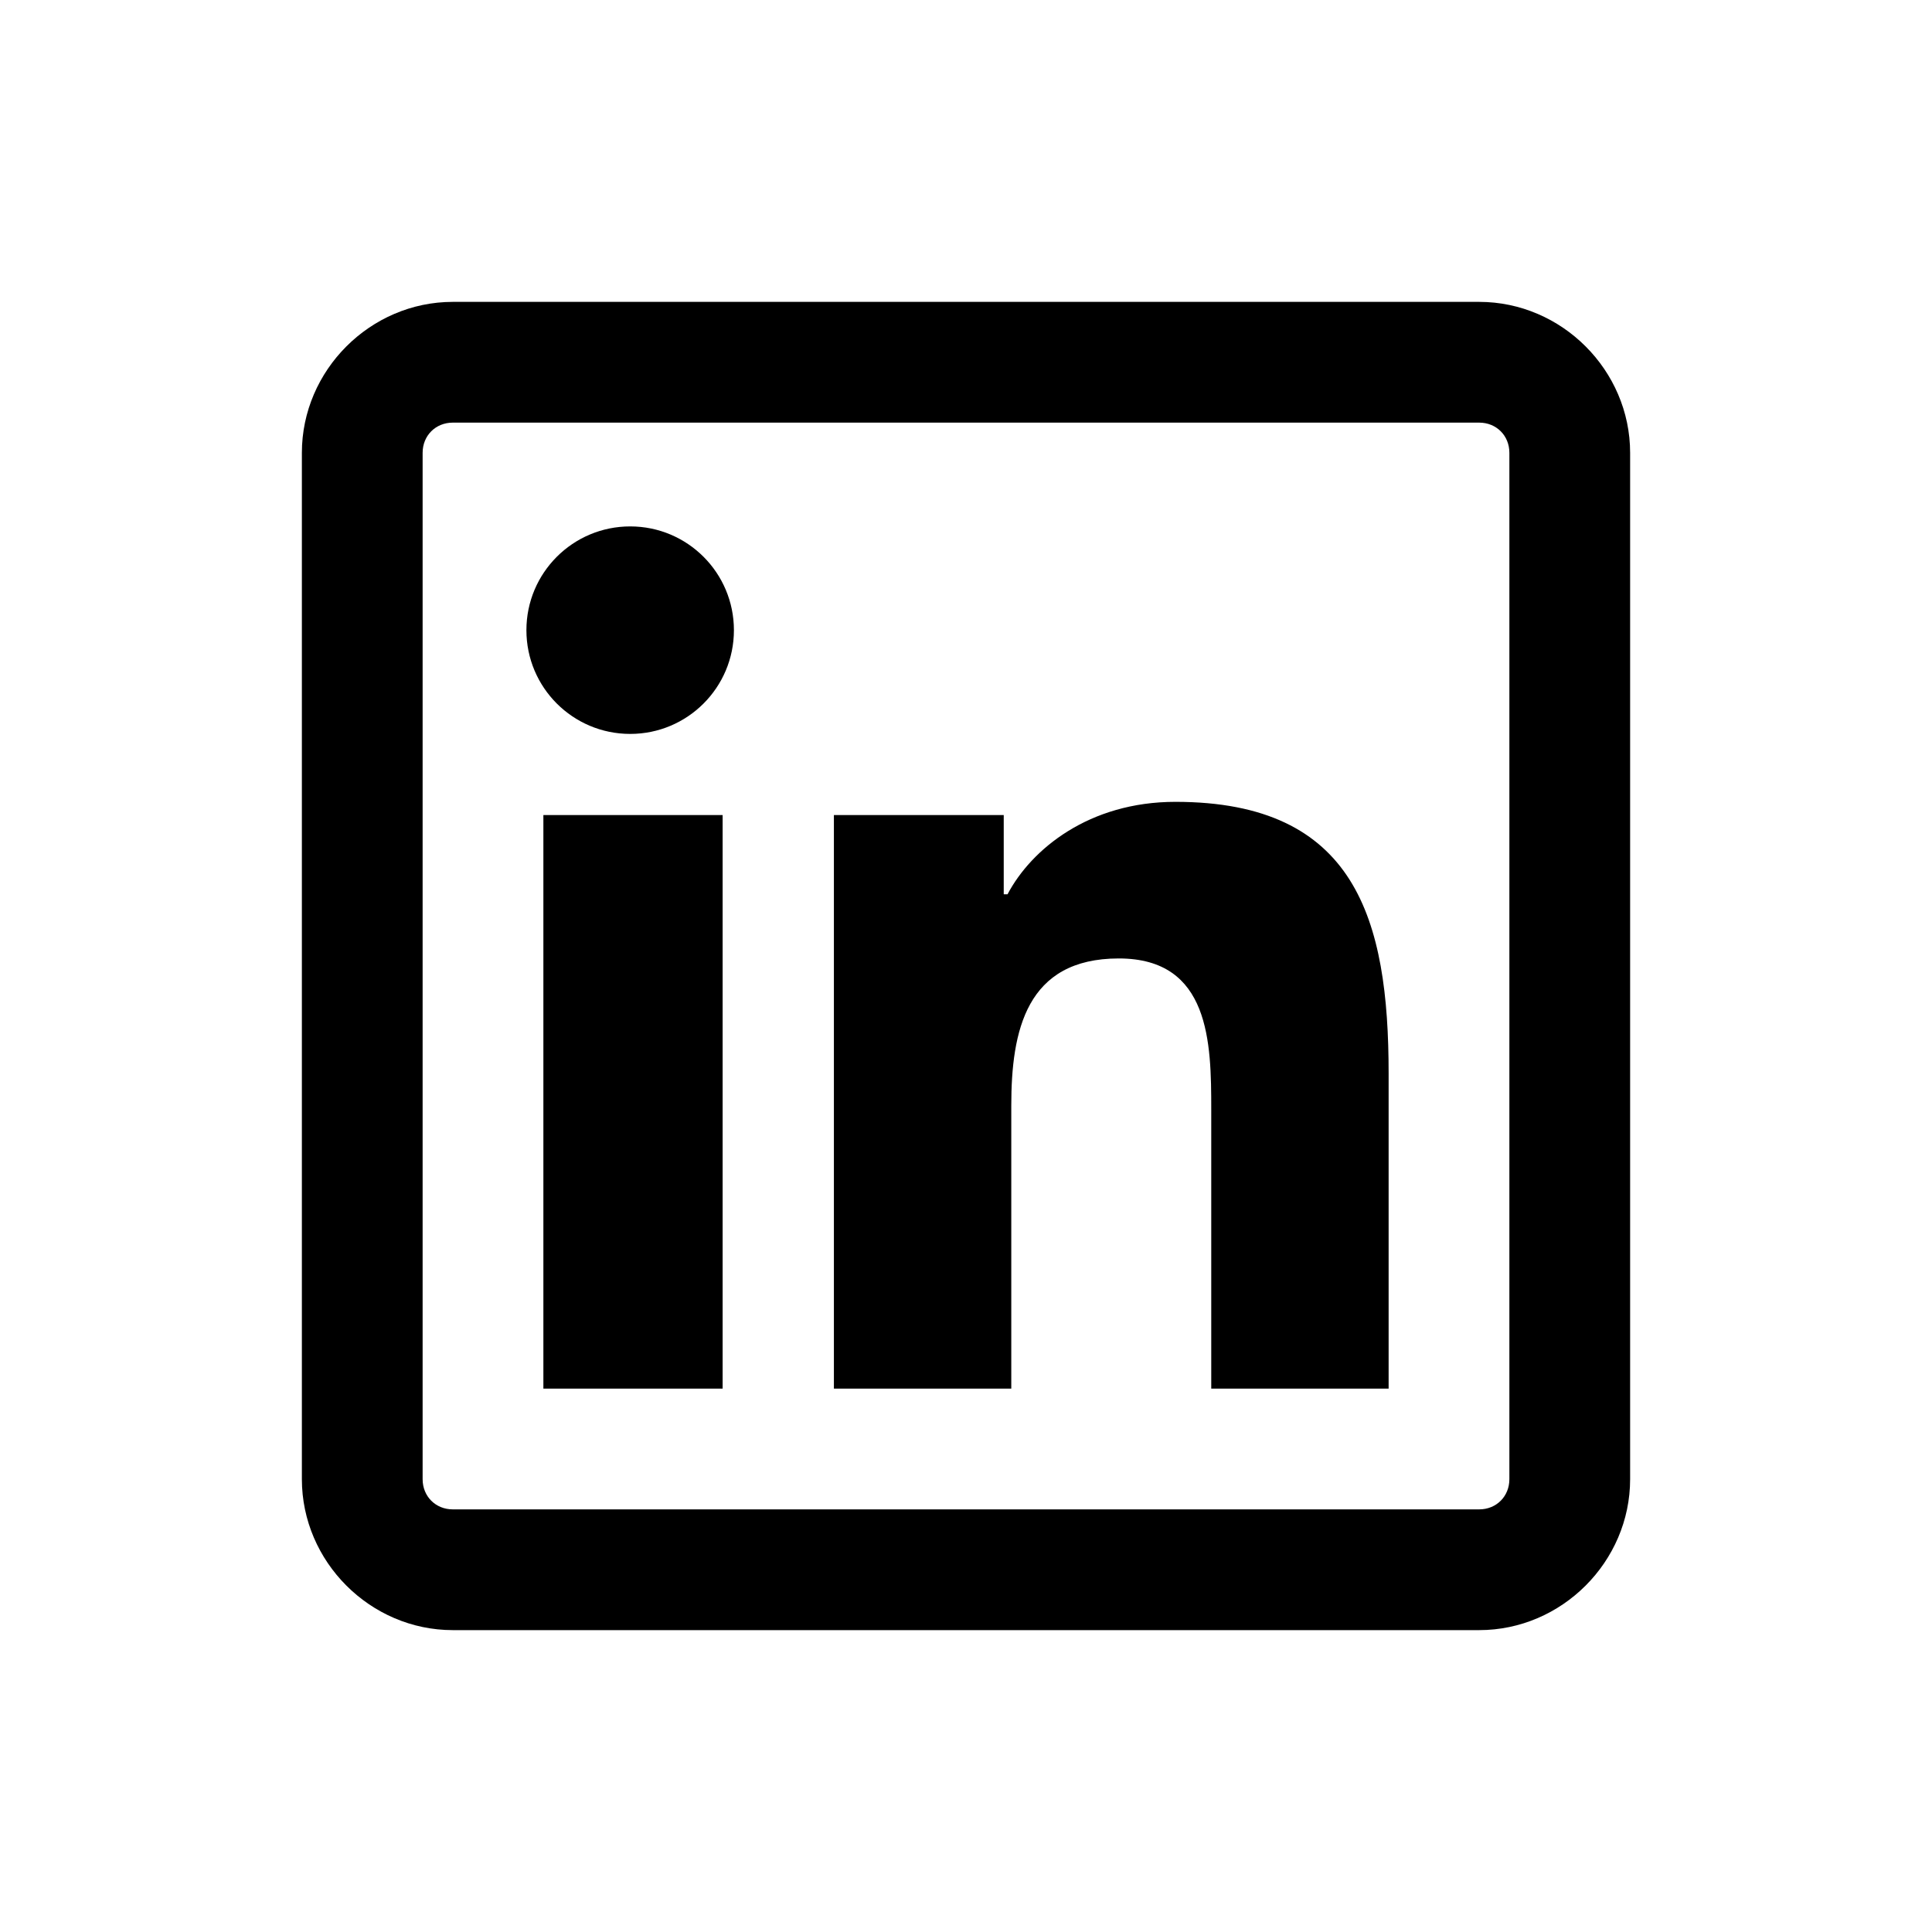
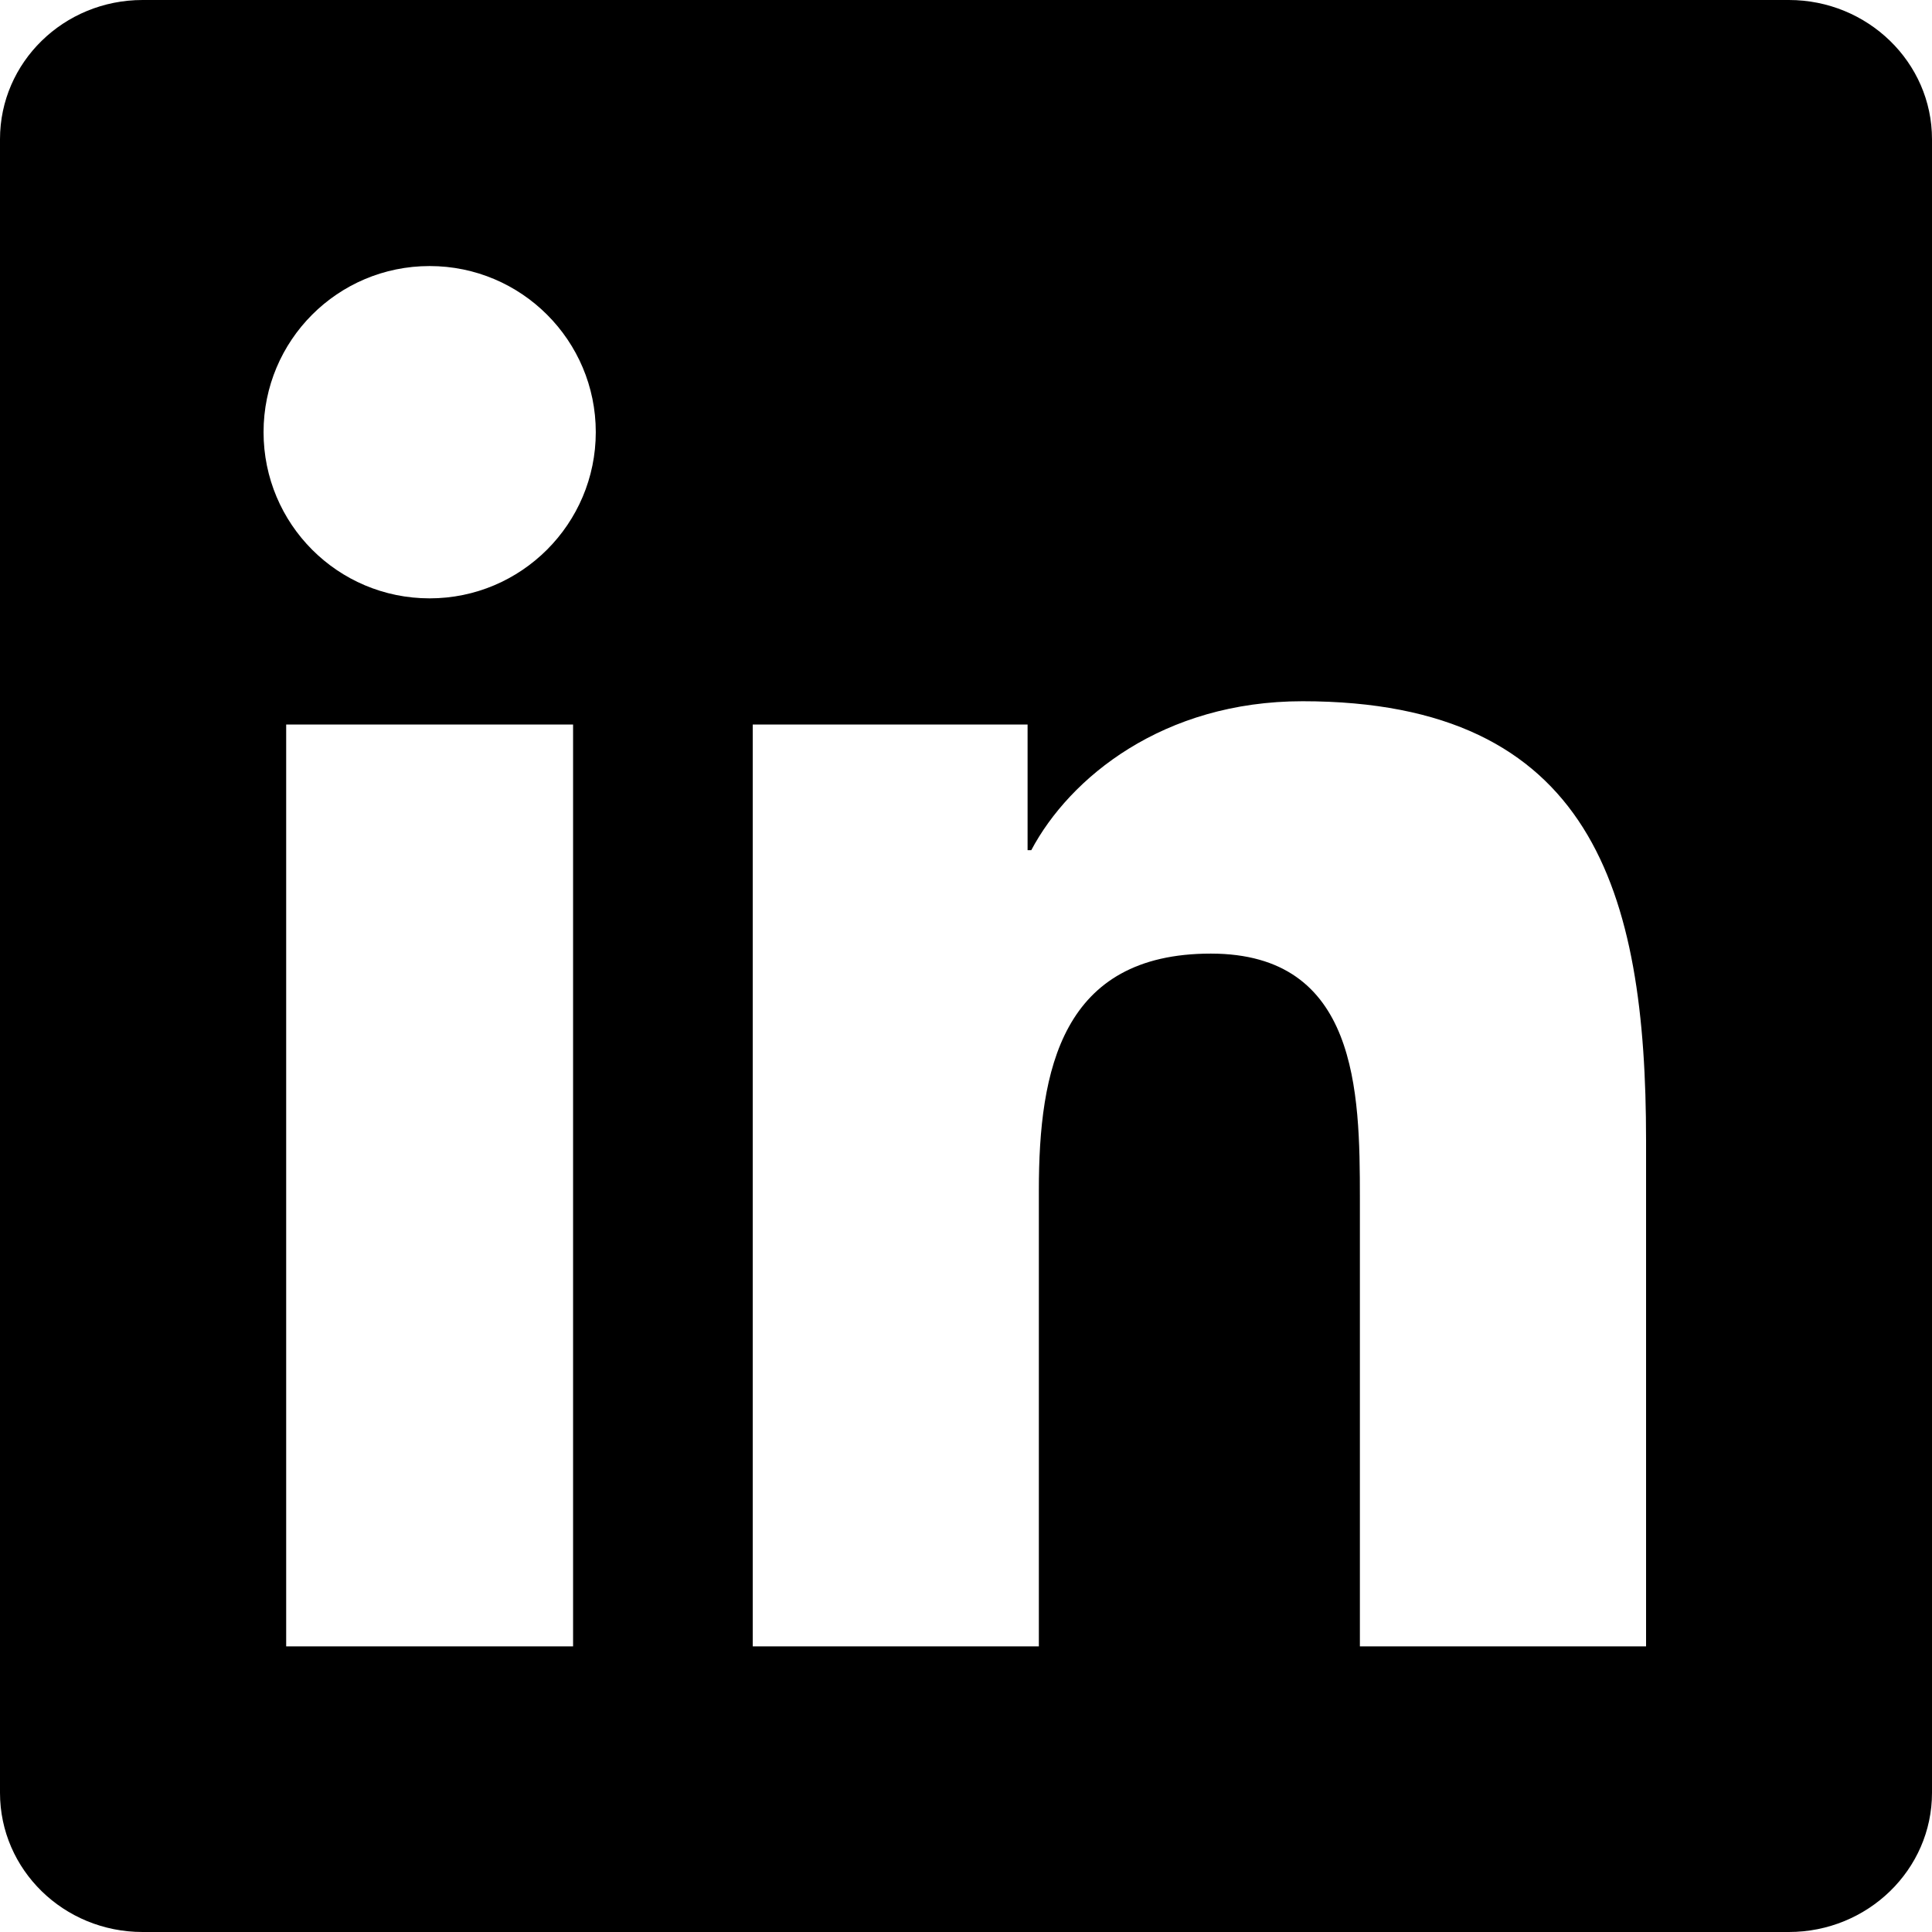
- <svg xmlns="http://www.w3.org/2000/svg" fill="#000000" viewBox="0 0 32 32" width="128px" height="128px">
-   <path d="M 7.5 5 C 6.133 5 5 6.133 5 7.5 L 5 24.5 C 5 25.867 6.133 27 7.5 27 L 24.5 27 C 25.867 27 27 25.867 27 24.5 L 27 7.5 C 27 6.133 25.867 5 24.5 5 Z M 7.5 7 L 24.5 7 C 24.785 7 25 7.215 25 7.5 L 25 24.5 C 25 24.785 24.785 25 24.5 25 L 7.5 25 C 7.215 25 7 24.785 7 24.5 L 7 7.5 C 7 7.215 7.215 7 7.5 7 Z M 10.438 8.719 C 9.488 8.719 8.719 9.488 8.719 10.438 C 8.719 11.387 9.488 12.156 10.438 12.156 C 11.387 12.156 12.156 11.387 12.156 10.438 C 12.156 9.488 11.387 8.719 10.438 8.719 Z M 19.469 13.281 C 18.035 13.281 17.082 14.066 16.688 14.812 L 16.625 14.812 L 16.625 13.5 L 13.812 13.5 L 13.812 23 L 16.75 23 L 16.75 18.312 C 16.75 17.074 16.996 15.875 18.531 15.875 C 20.043 15.875 20.062 17.273 20.062 18.375 L 20.062 23 L 23 23 L 23 17.781 C 23 15.227 22.457 13.281 19.469 13.281 Z M 9 13.5 L 9 23 L 11.969 23 L 11.969 13.5 Z" />
+ <svg xmlns="http://www.w3.org/2000/svg" role="img" viewBox="0 0 24 24">
+   <path d="M20.447 20.452h-3.554v-5.569c0-1.328-.027-3.037-1.852-3.037-1.853 0-2.136 1.445-2.136 2.939v5.667H9.351V9h3.414v1.561h.046c.477-.9 1.637-1.85 3.37-1.85 3.601 0 4.267 2.37 4.267 5.455v6.286zM5.337 7.433c-1.144 0-2.063-.926-2.063-2.065 0-1.138.92-2.063 2.063-2.063 1.14 0 2.064.925 2.064 2.063 0 1.139-.925 2.065-2.064 2.065zm1.782 13.019H3.555V9h3.564v11.452zM22.225 0H1.771C.792 0 0 .774 0 1.729v20.542C0 23.227.792 24 1.771 24h20.451C23.2 24 24 23.227 24 22.271V1.729C24 .774 23.2 0 22.222 0h.003z" />
</svg>
